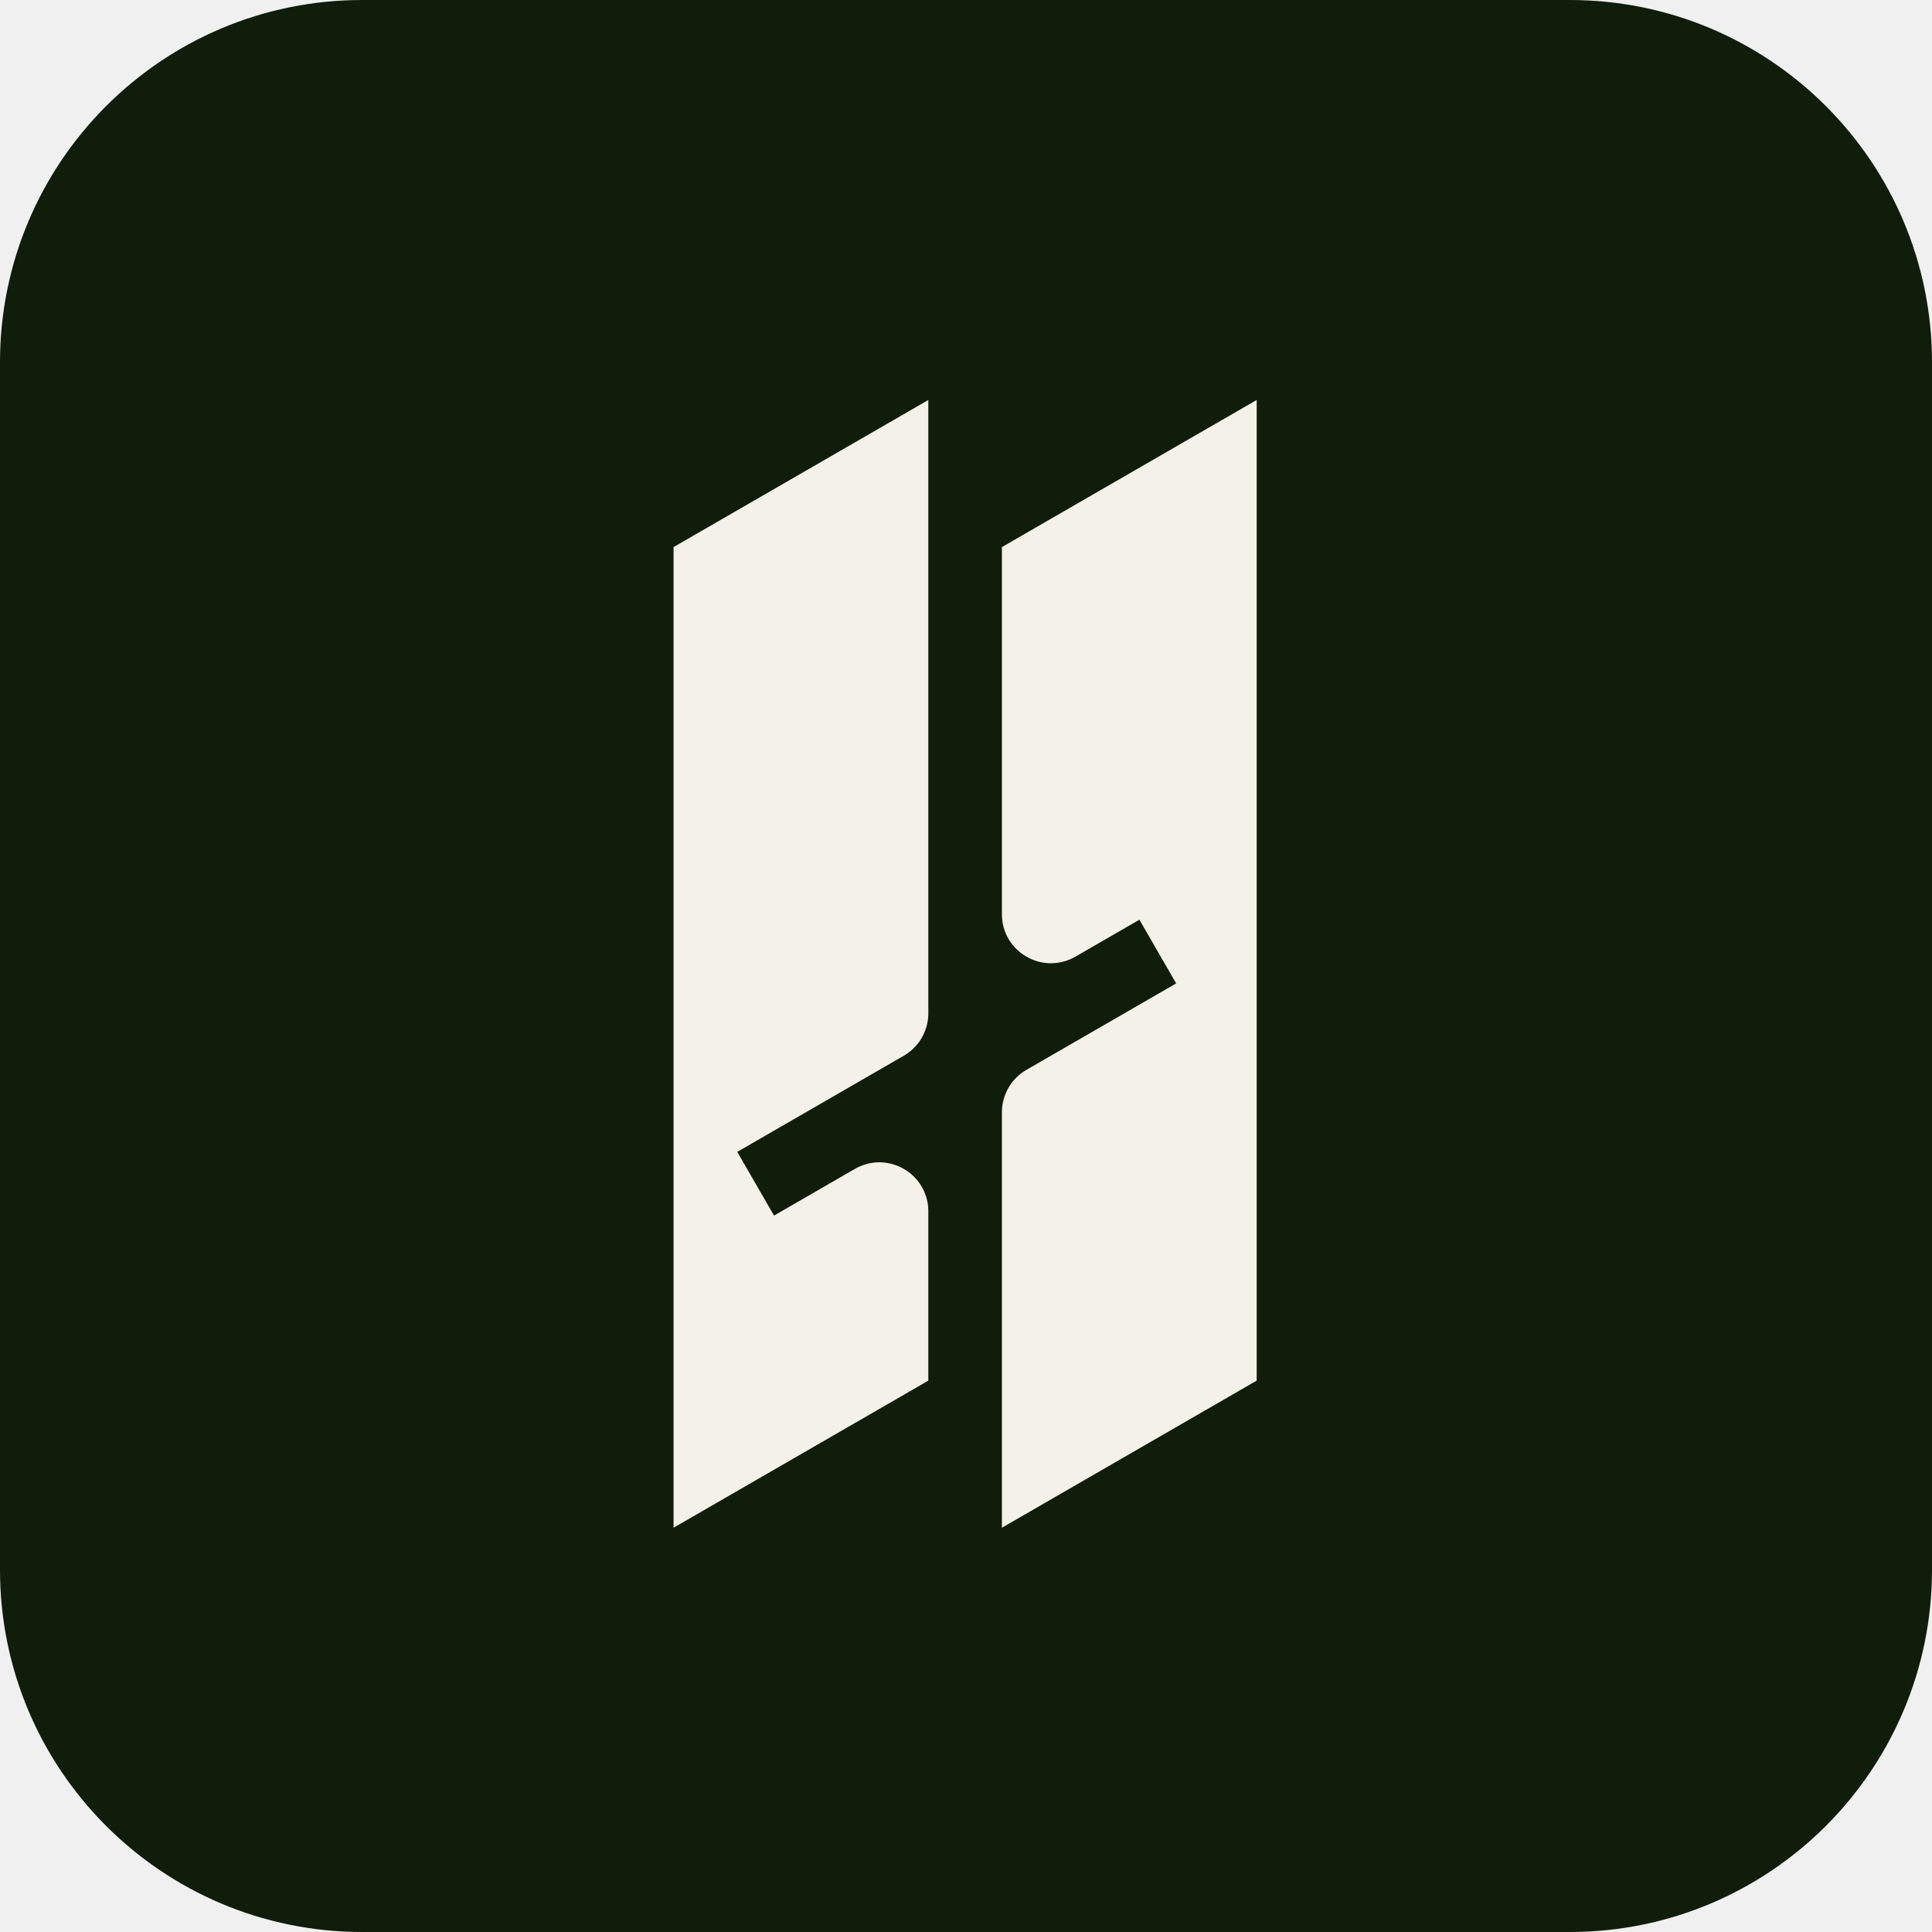
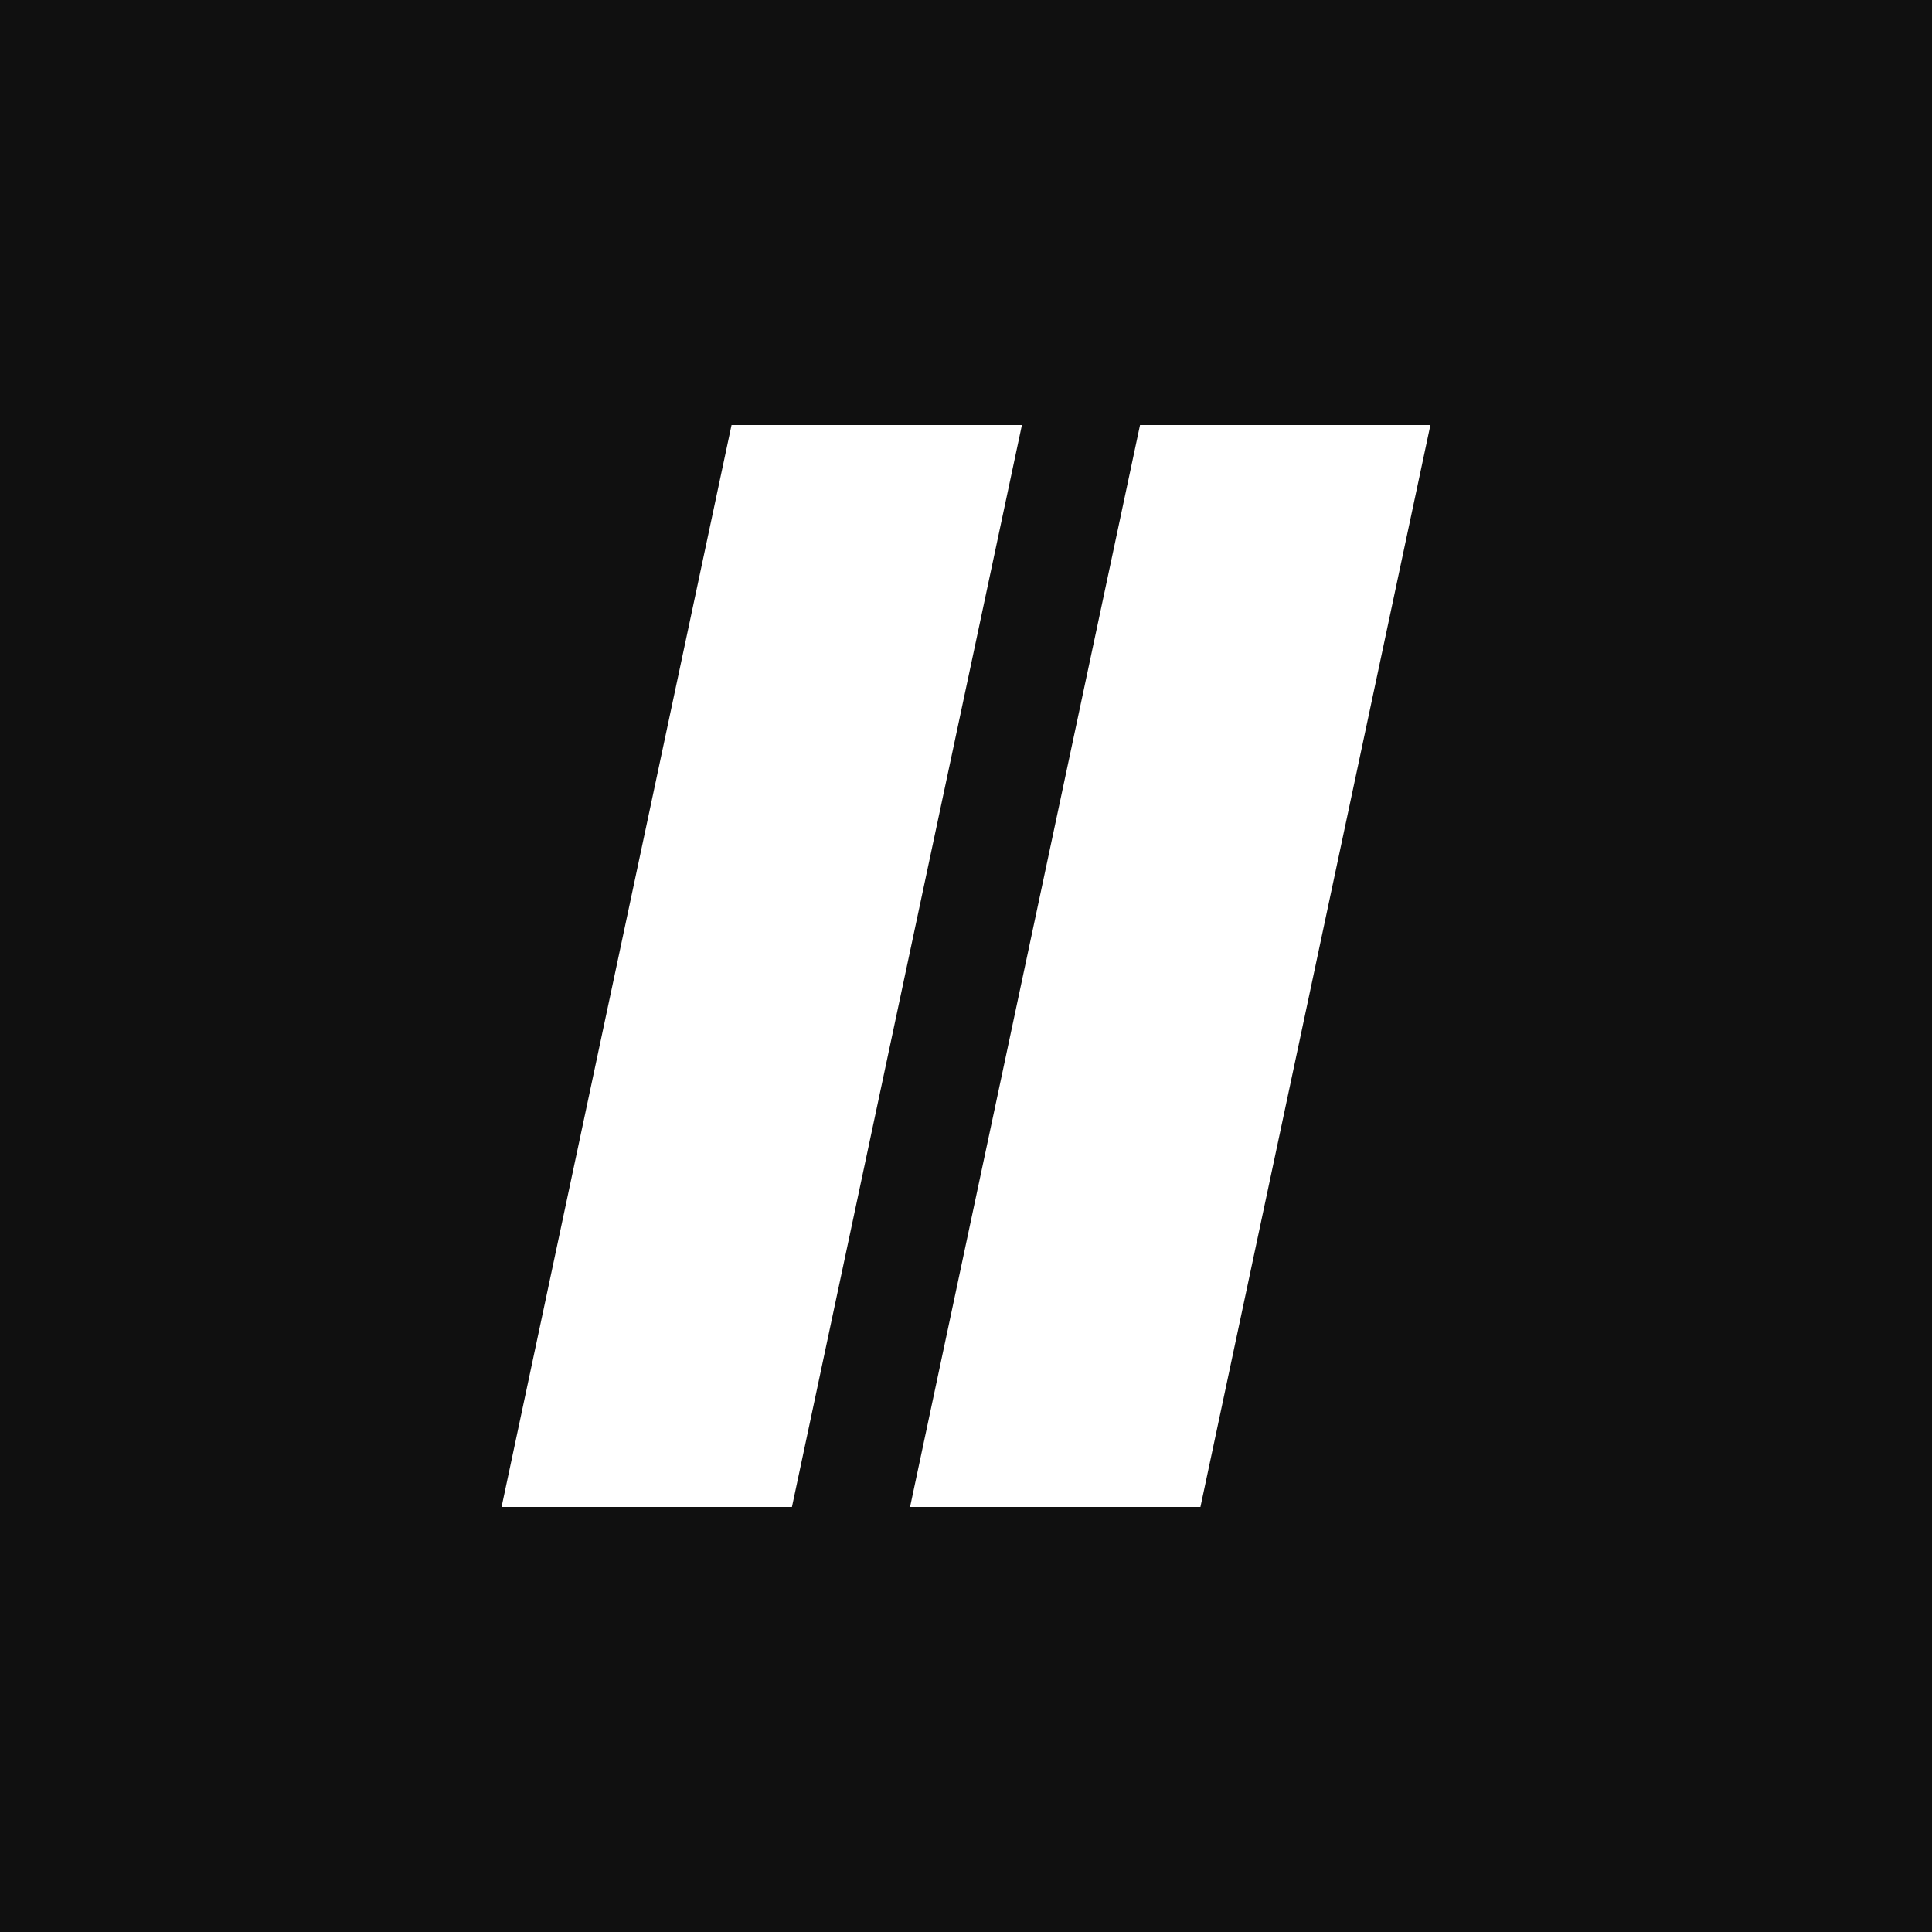
<svg xmlns="http://www.w3.org/2000/svg" viewBox="0 0 512 512">
-   <rect width="512" height="512" rx="96" fill="#0F1D0A" />
-   <g transform="translate(178.5 106) scale(1.4493)">
-     <path d="M46.586 112.376C46.503 115.487 44.812 118.34 42.107 119.901L17.472 134.125L11.648 137.487L18.373 149.134L33.176 140.587C39.072 137.215 46.403 141.376 46.586 148.113V179.316L0 206.213V26.898L46.586 0.001V112.376ZM106.627 179.315L60.039 206.213V130.193C60.06 127.027 61.75 124.106 64.486 122.51L91.904 106.681L85.18 95.034L73.471 101.793C67.511 105.218 60.077 100.938 60.039 94.073V26.898L106.627 0V179.315Z" fill="#F4F1E9" />
+   <rect width="512" height="512" fill="#101010" />
+   <g transform="translate(256 256) scale(0.21738) translate(-4041.1 659.5)" fill="#FFFFFF">
+     <path transform="matrix(1 0 0.21256 -1 3382.9 0)" d="M92 0V1319H446V0Z" />
+     <path transform="matrix(1 0 0.21256 -1 3880.9 0)" d="M92 0V1319H446V0Z" />
  </g>
</svg>
